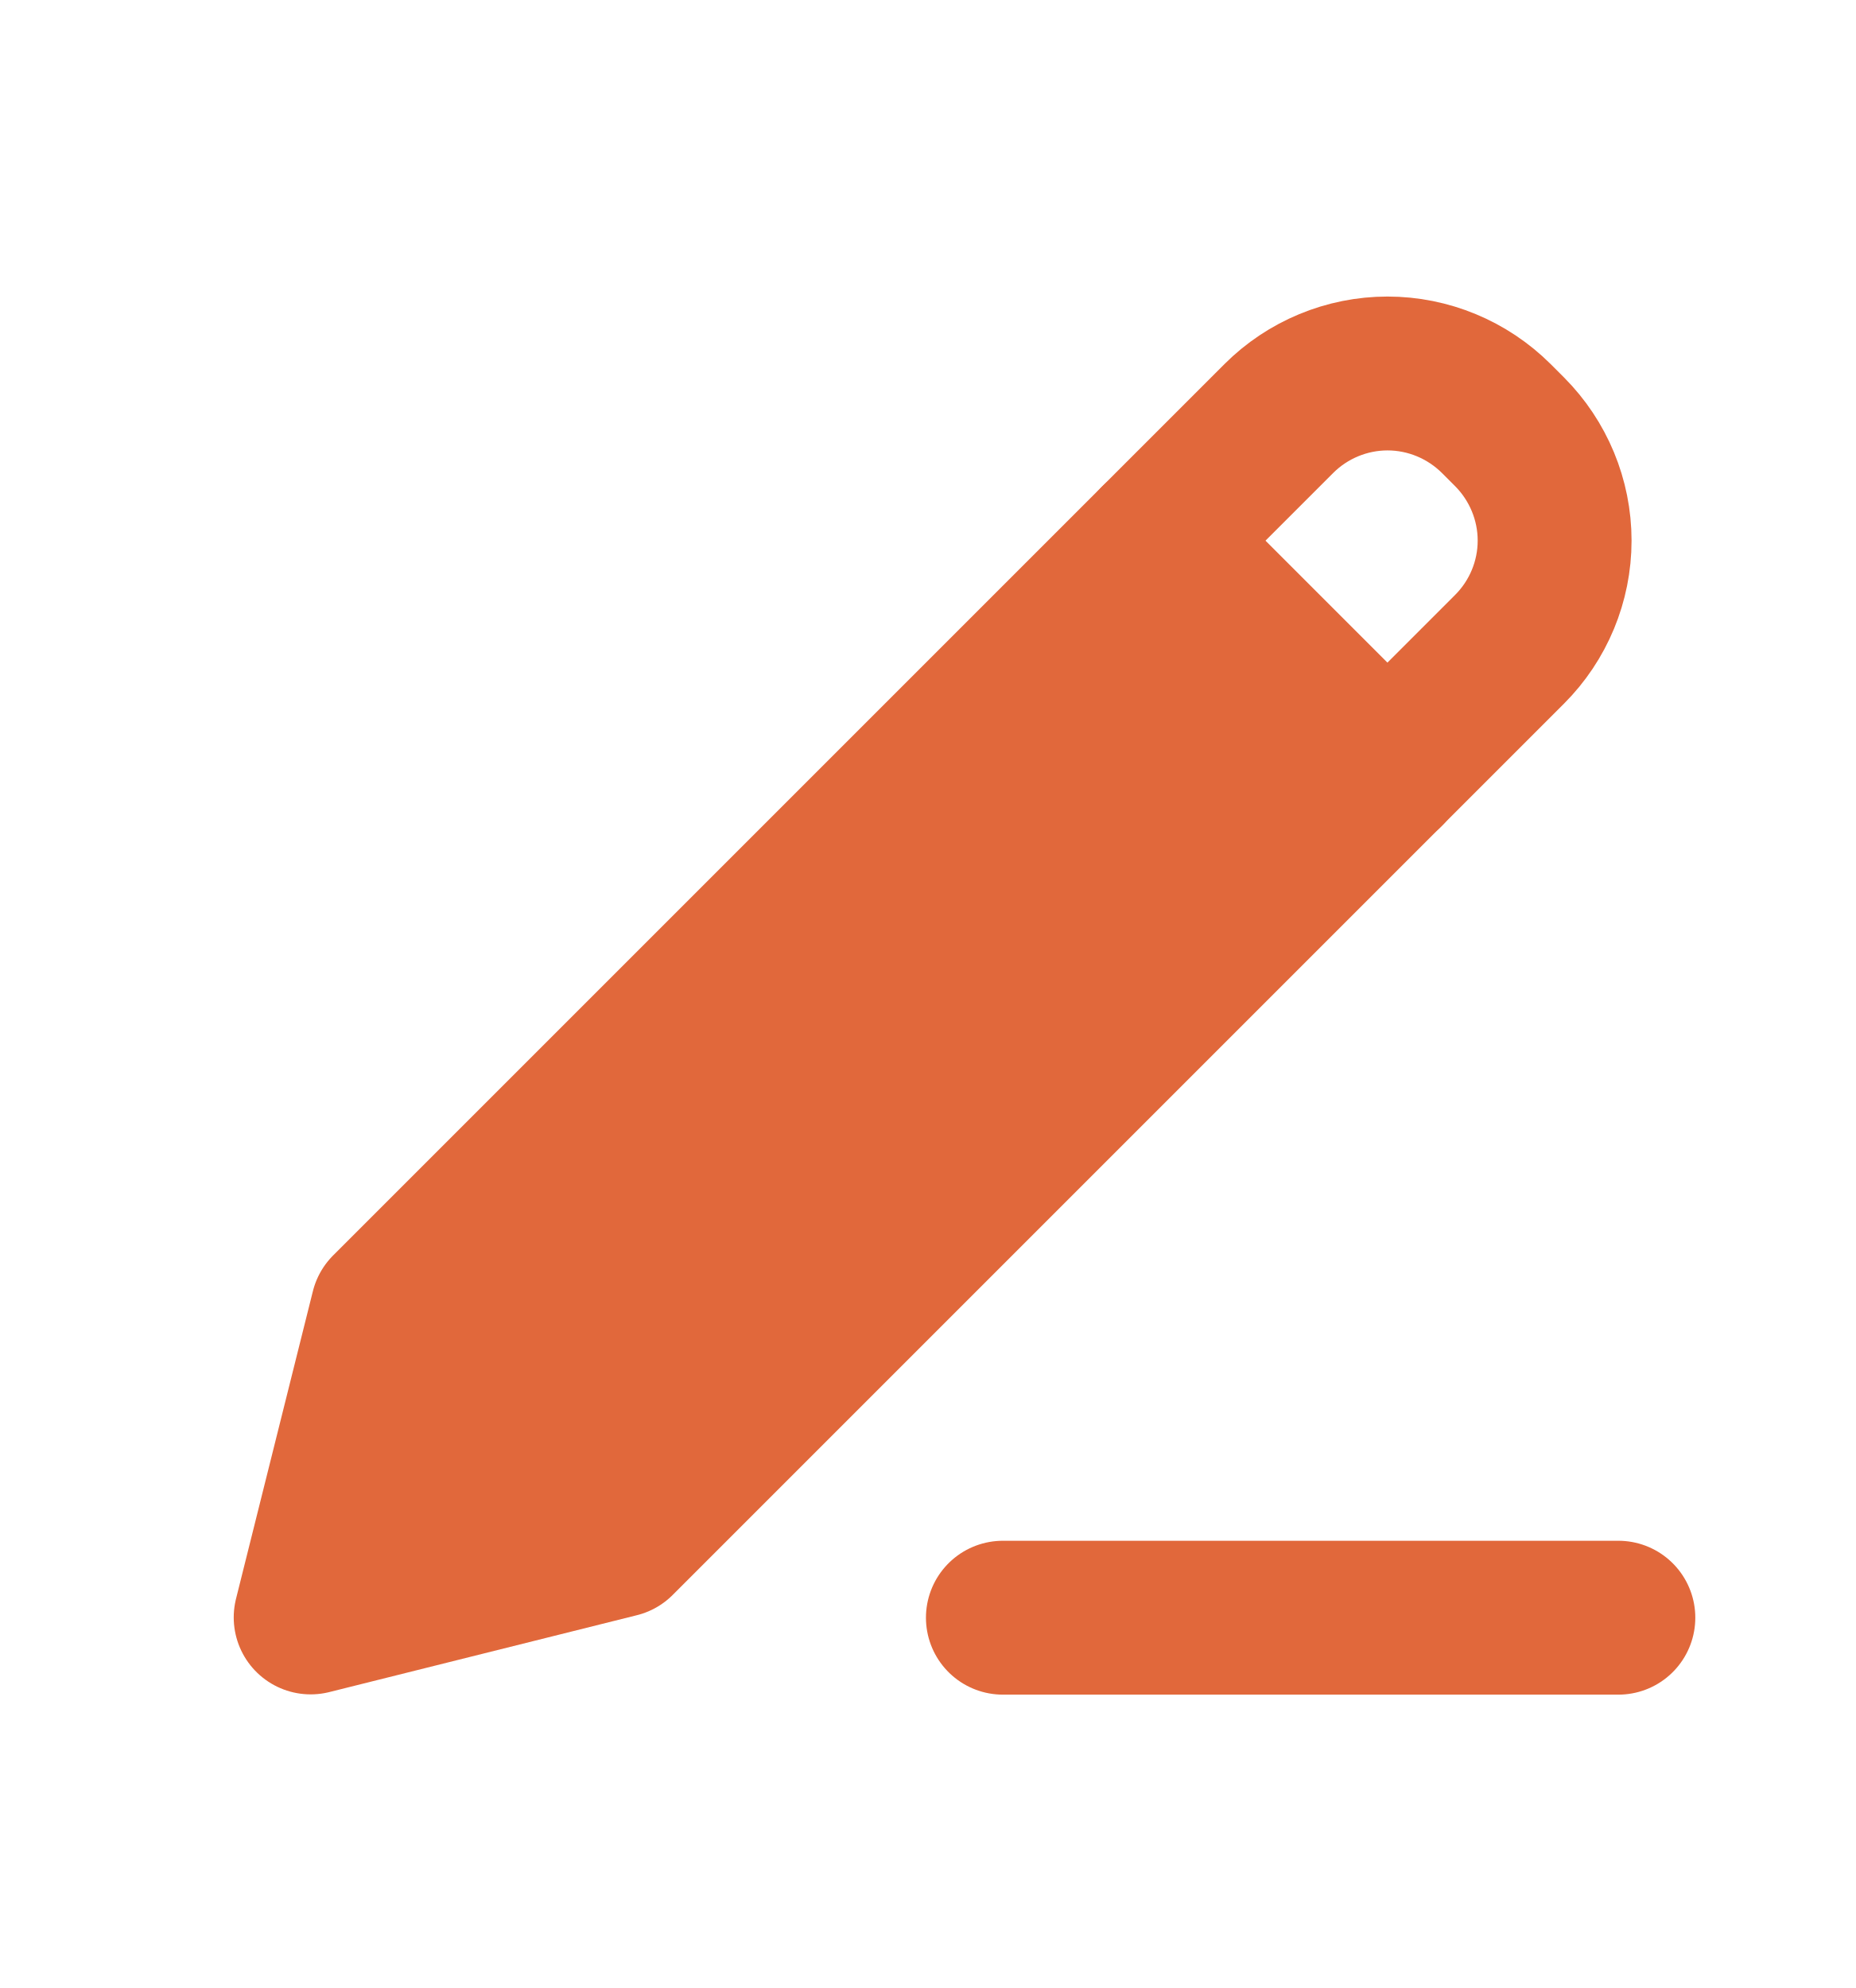
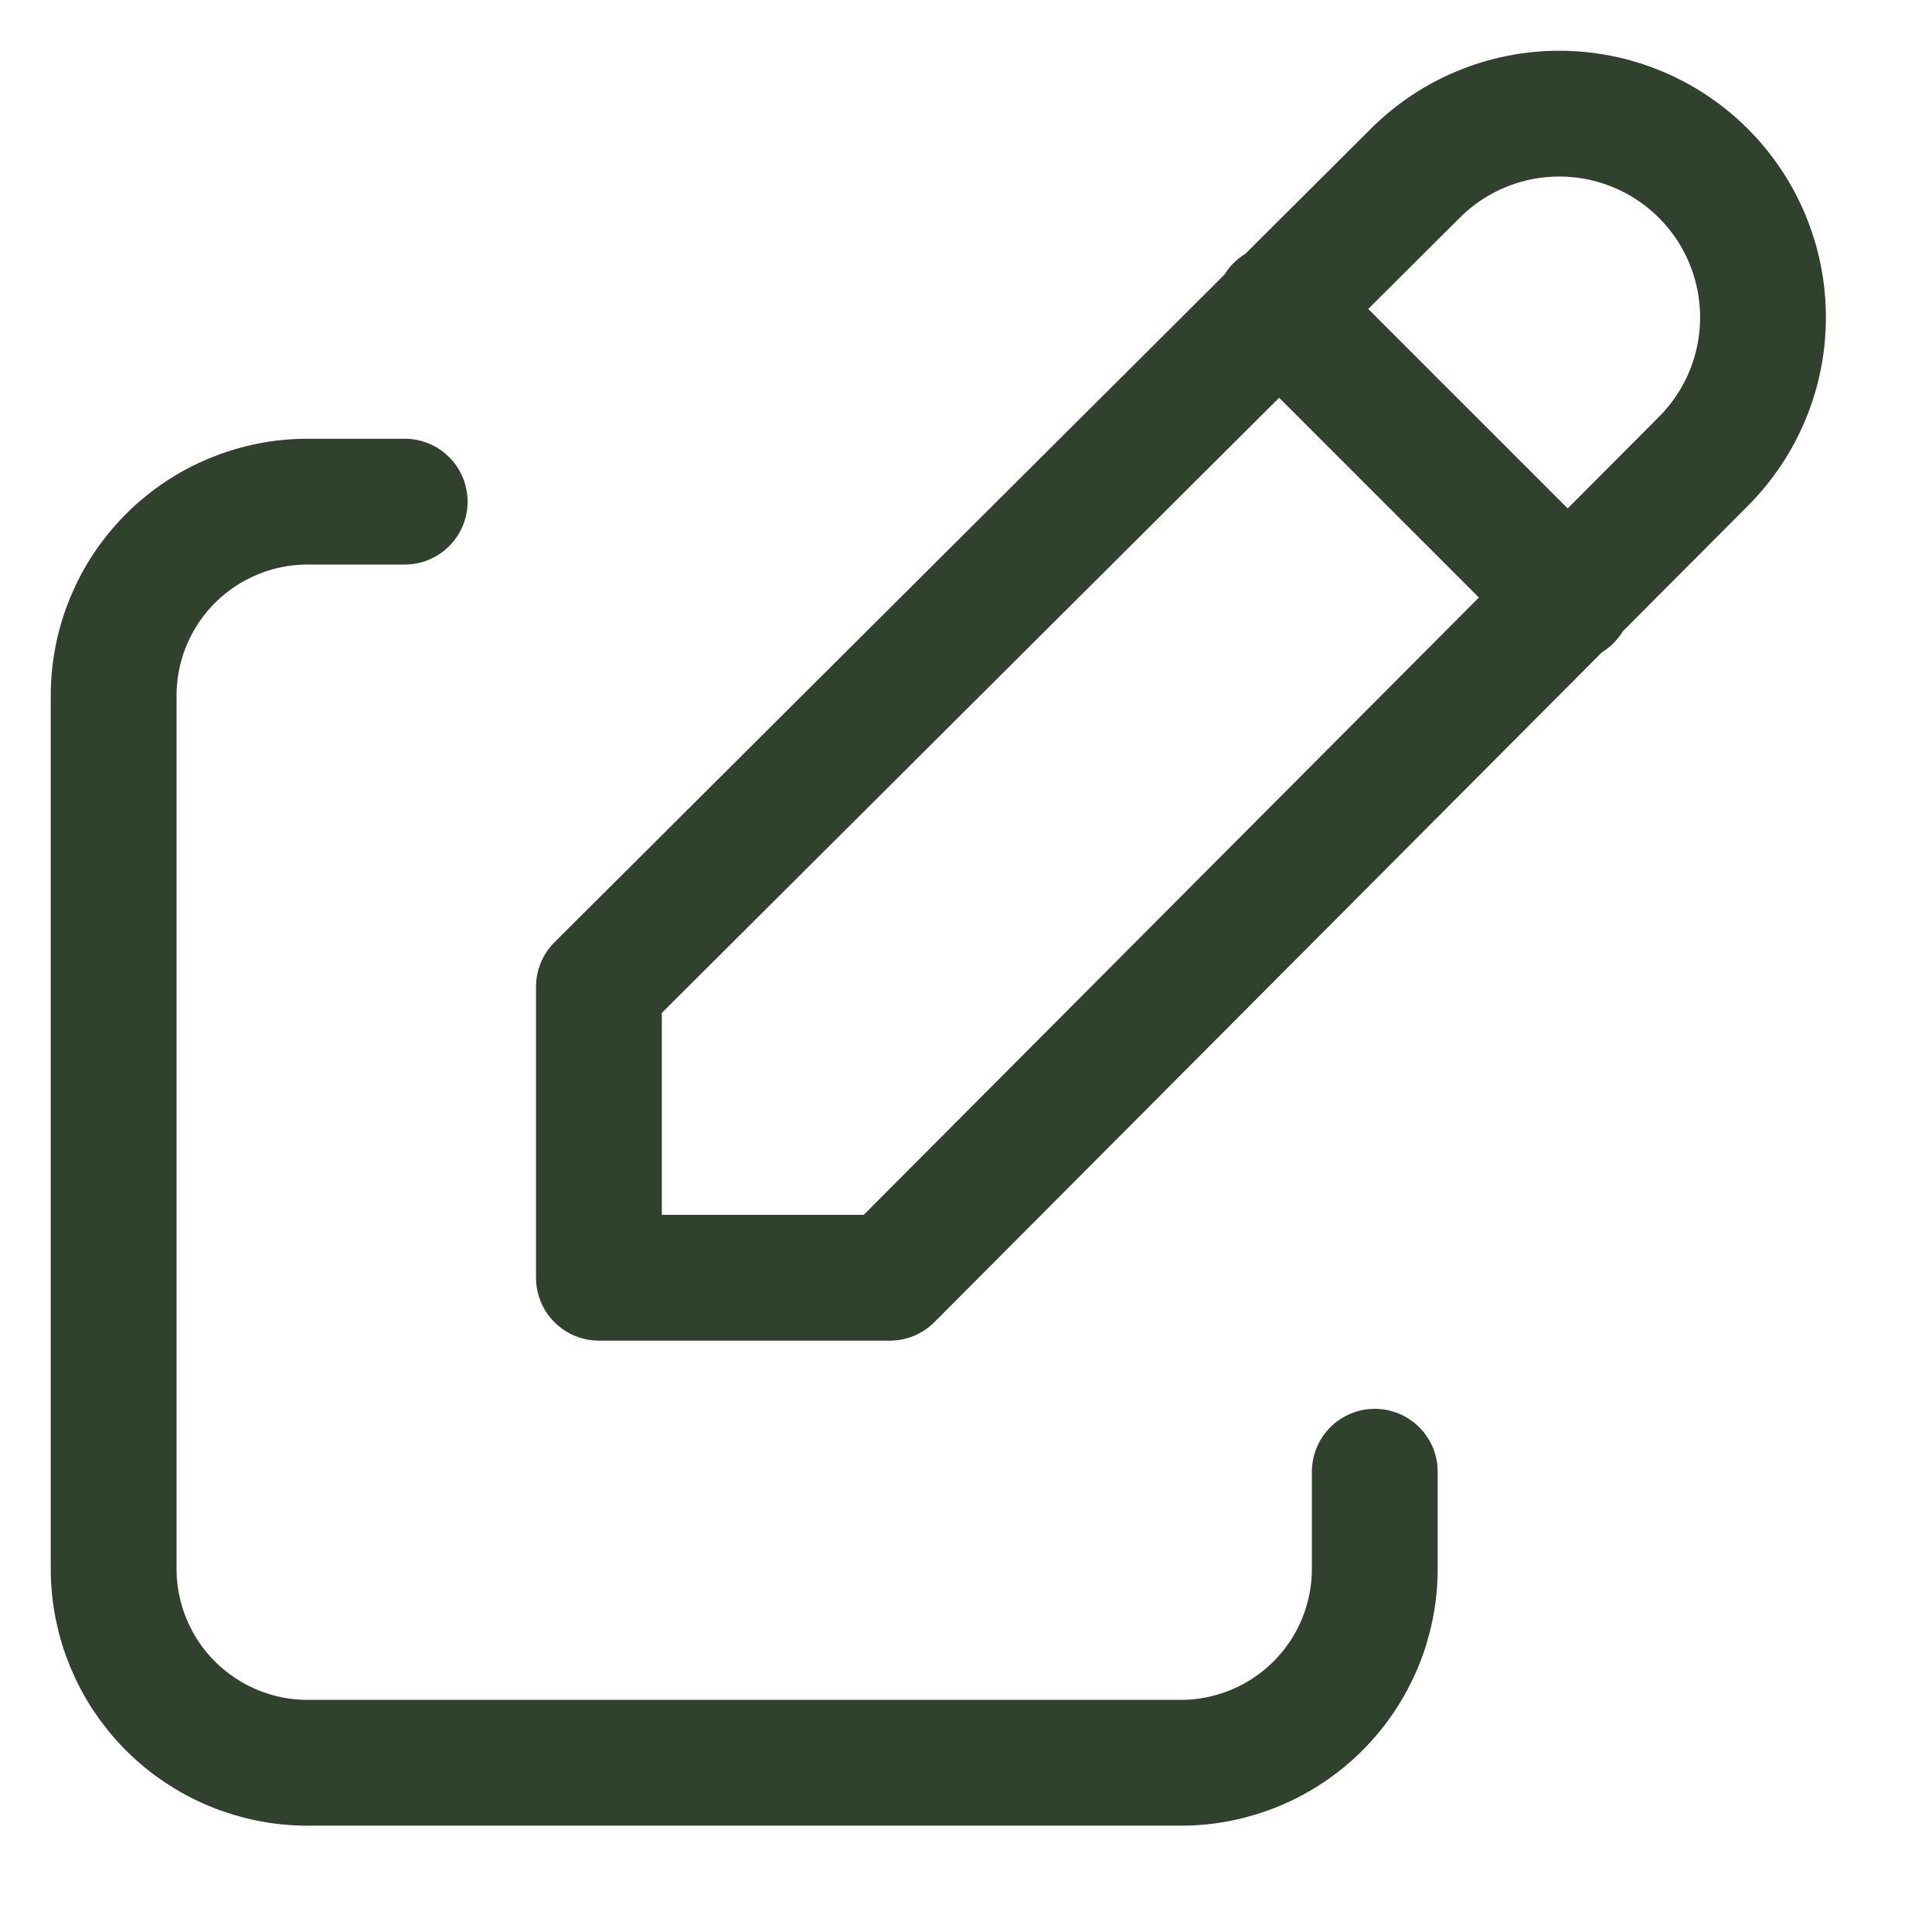
- <svg xmlns="http://www.w3.org/2000/svg" width="14" height="15" viewBox="0 0 14 15" fill="none">
-   <path d="M2.924 9.883L2.344 12.204L4.665 11.624L11.39 4.899C11.607 4.682 11.73 4.387 11.73 4.079C11.73 3.771 11.607 3.476 11.39 3.258L11.29 3.158C11.072 2.941 10.777 2.818 10.469 2.818C10.162 2.818 9.866 2.941 9.649 3.158L2.924 9.883Z" stroke="#E1683B" stroke-width="1.161" stroke-linecap="round" stroke-linejoin="round" />
-   <path d="M2.924 9.884L2.344 12.206L4.665 11.625L10.469 5.821L8.728 4.08L2.924 9.884Z" fill="#E1683B" />
-   <path d="M8.728 4.08L10.469 5.821M7.567 12.206H12.211" stroke="#E1683B" stroke-width="1.161" stroke-linecap="round" stroke-linejoin="round" />
+ <svg xmlns="http://www.w3.org/2000/svg" width="17" height="17" viewBox="0 0 17 17" fill="none">
+   <path d="M3.561 4.414H2.707C2.254 4.414 1.82 4.594 1.5 4.914C1.18 5.234 1 5.668 1 6.121V13.804C1 14.257 1.18 14.691 1.5 15.011C1.82 15.331 2.254 15.511 2.707 15.511H10.39C10.842 15.511 11.277 15.331 11.597 15.011C11.917 14.691 12.097 14.257 12.097 13.804V12.95" stroke="#30422E" stroke-width="1.107" stroke-linecap="round" stroke-linejoin="round" />
+   <path d="M11.245 2.707L13.806 5.268M14.988 4.06C15.324 3.724 15.513 3.268 15.513 2.793C15.513 2.317 15.324 1.861 14.988 1.525C14.652 1.189 14.196 1 13.72 1C13.245 1 12.789 1.189 12.453 1.525L5.27 8.683V11.243H7.83L14.988 4.06Z" stroke="#30422E" stroke-width="1.107" stroke-linecap="round" stroke-linejoin="round" />
</svg>
